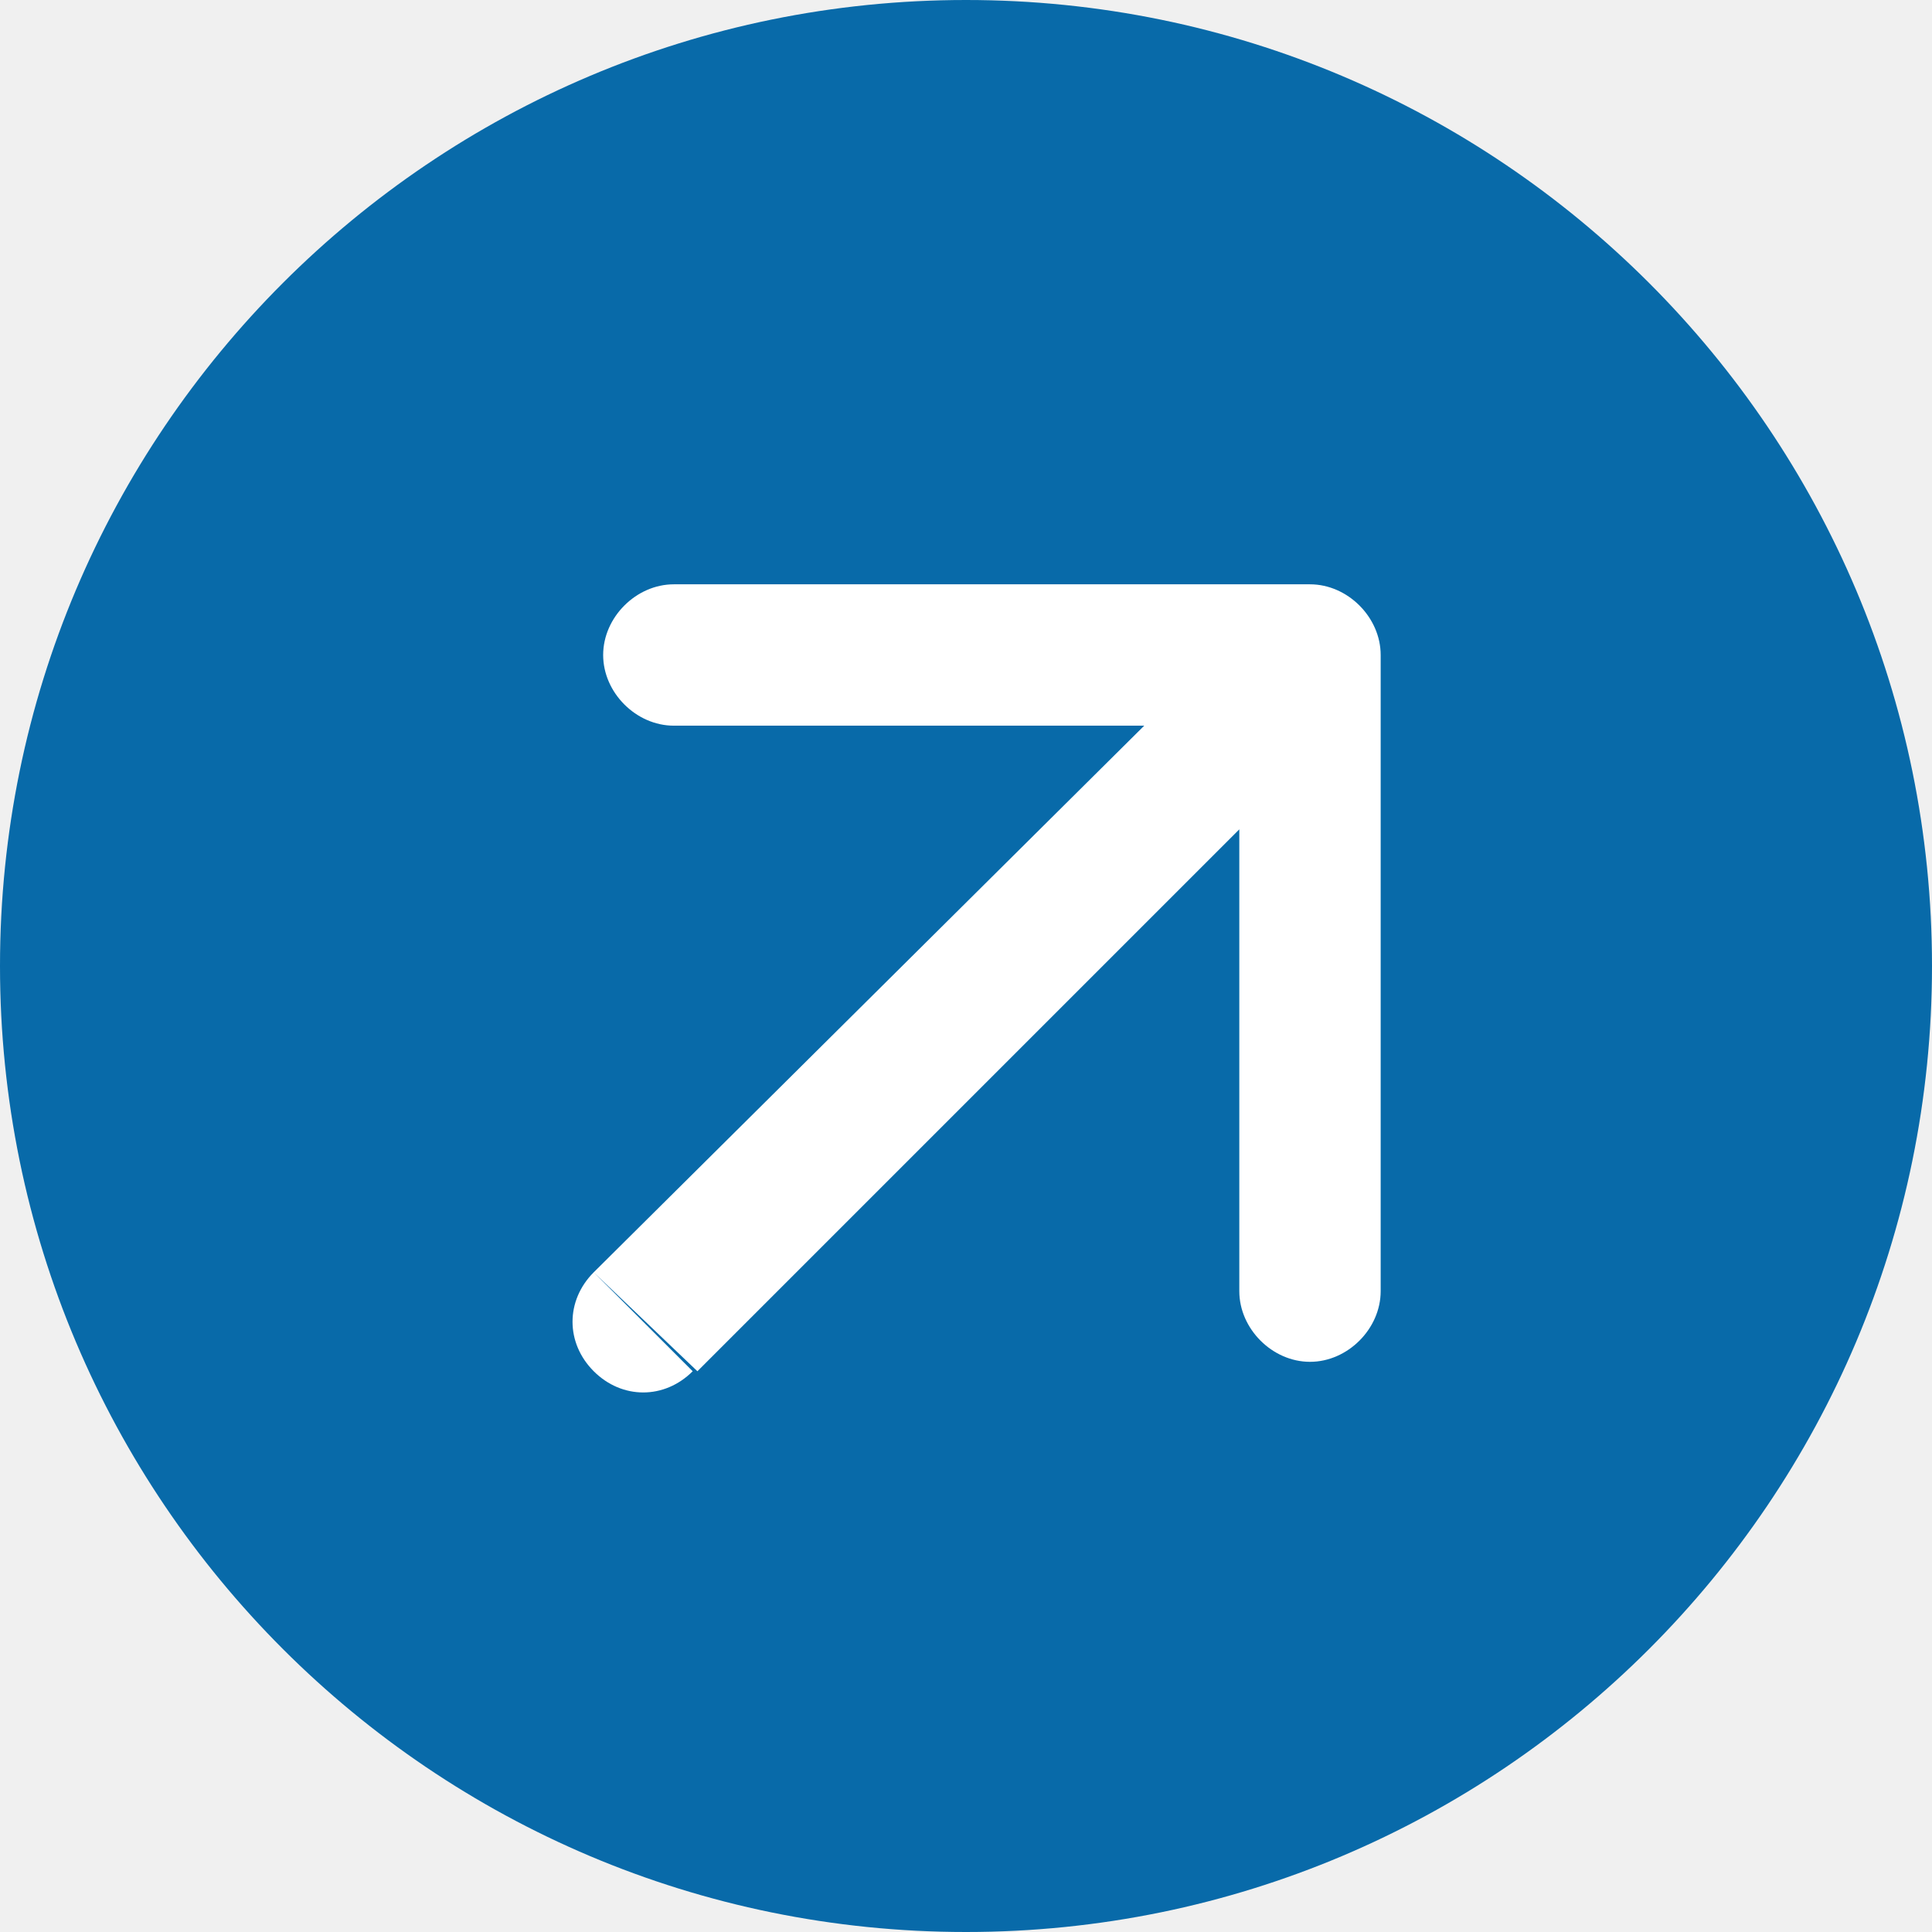
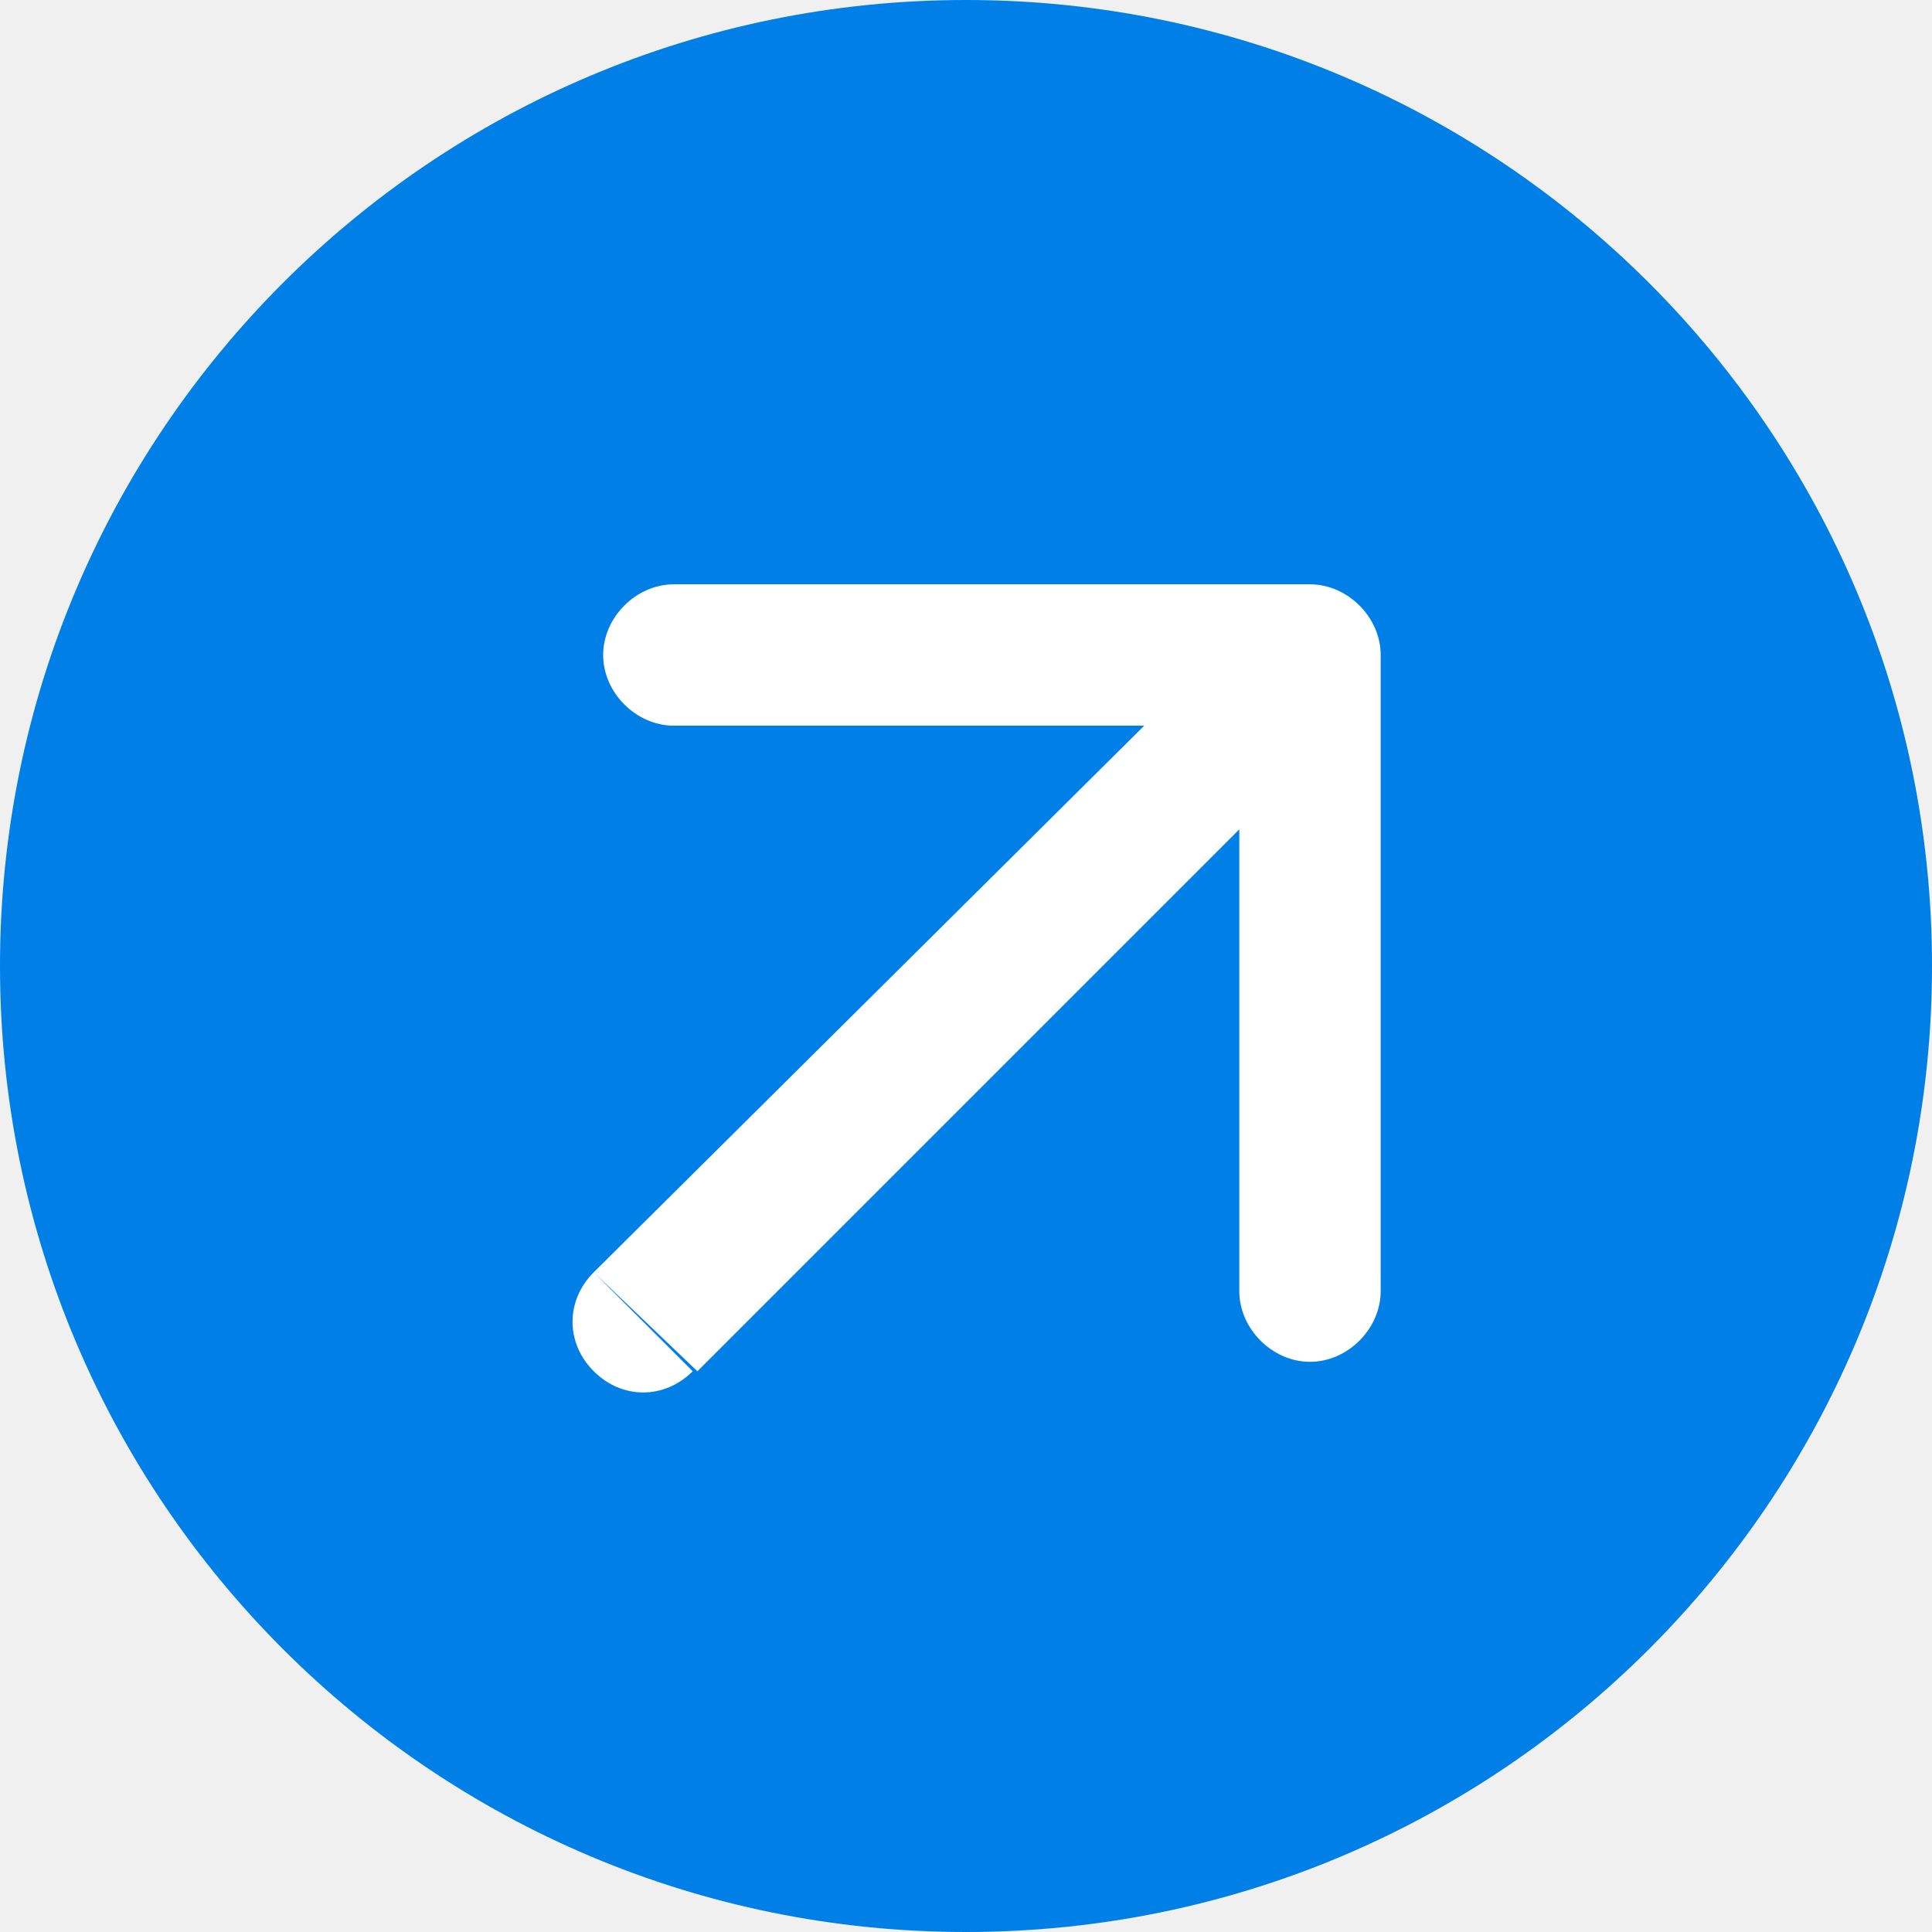
<svg xmlns="http://www.w3.org/2000/svg" version="1.1" id="图层_1" x="0px" y="0px" viewBox="0 0 41 41" style="enable-background:new 0 0 41 41;" xml:space="preserve">
  <style type="text/css">
- 	.st0{fill:#086AA9;}
+ 	.st0{fill:#007FE6;}
	.st1{fill:#FFFFFF;}
</style>
  <circle class="st0" cx="20.5" cy="20.5" r="20.5" />
-   <path class="st1" d="M12.6,27c-0.6,0.6-0.6,1.5,0,2.1c0.6,0.6,1.5,0.6,2.1,0L12.6,27z M29.3,13.9c0-0.8-0.7-1.5-1.5-1.5l-13.5,0  c-0.8,0-1.5,0.7-1.5,1.5s0.7,1.5,1.5,1.5l12,0l0,12c0,0.8,0.7,1.5,1.5,1.5c0.8,0,1.5-0.7,1.5-1.5L29.3,13.9z M14.8,29.1L28.9,15  l-2.1-2.1L12.6,27L14.8,29.1z" />
+   <path class="st1" d="M12.6,27c-0.6,0.6-0.6,1.5,0,2.1c0.6,0.6,1.5,0.6,2.1,0L12.6,27z M29.3,13.9c0-0.8-0.7-1.5-1.5-1.5H14.3  c-0.8,0-1.5,0.7-1.5,1.5s0.7,1.5,1.5,1.5h12v12c0,0.8,0.7,1.5,1.5,1.5s1.5-0.7,1.5-1.5V13.9z M14.8,29.1L28.9,15l-2.1-2.1L12.6,27  L14.8,29.1z" />
</svg>
